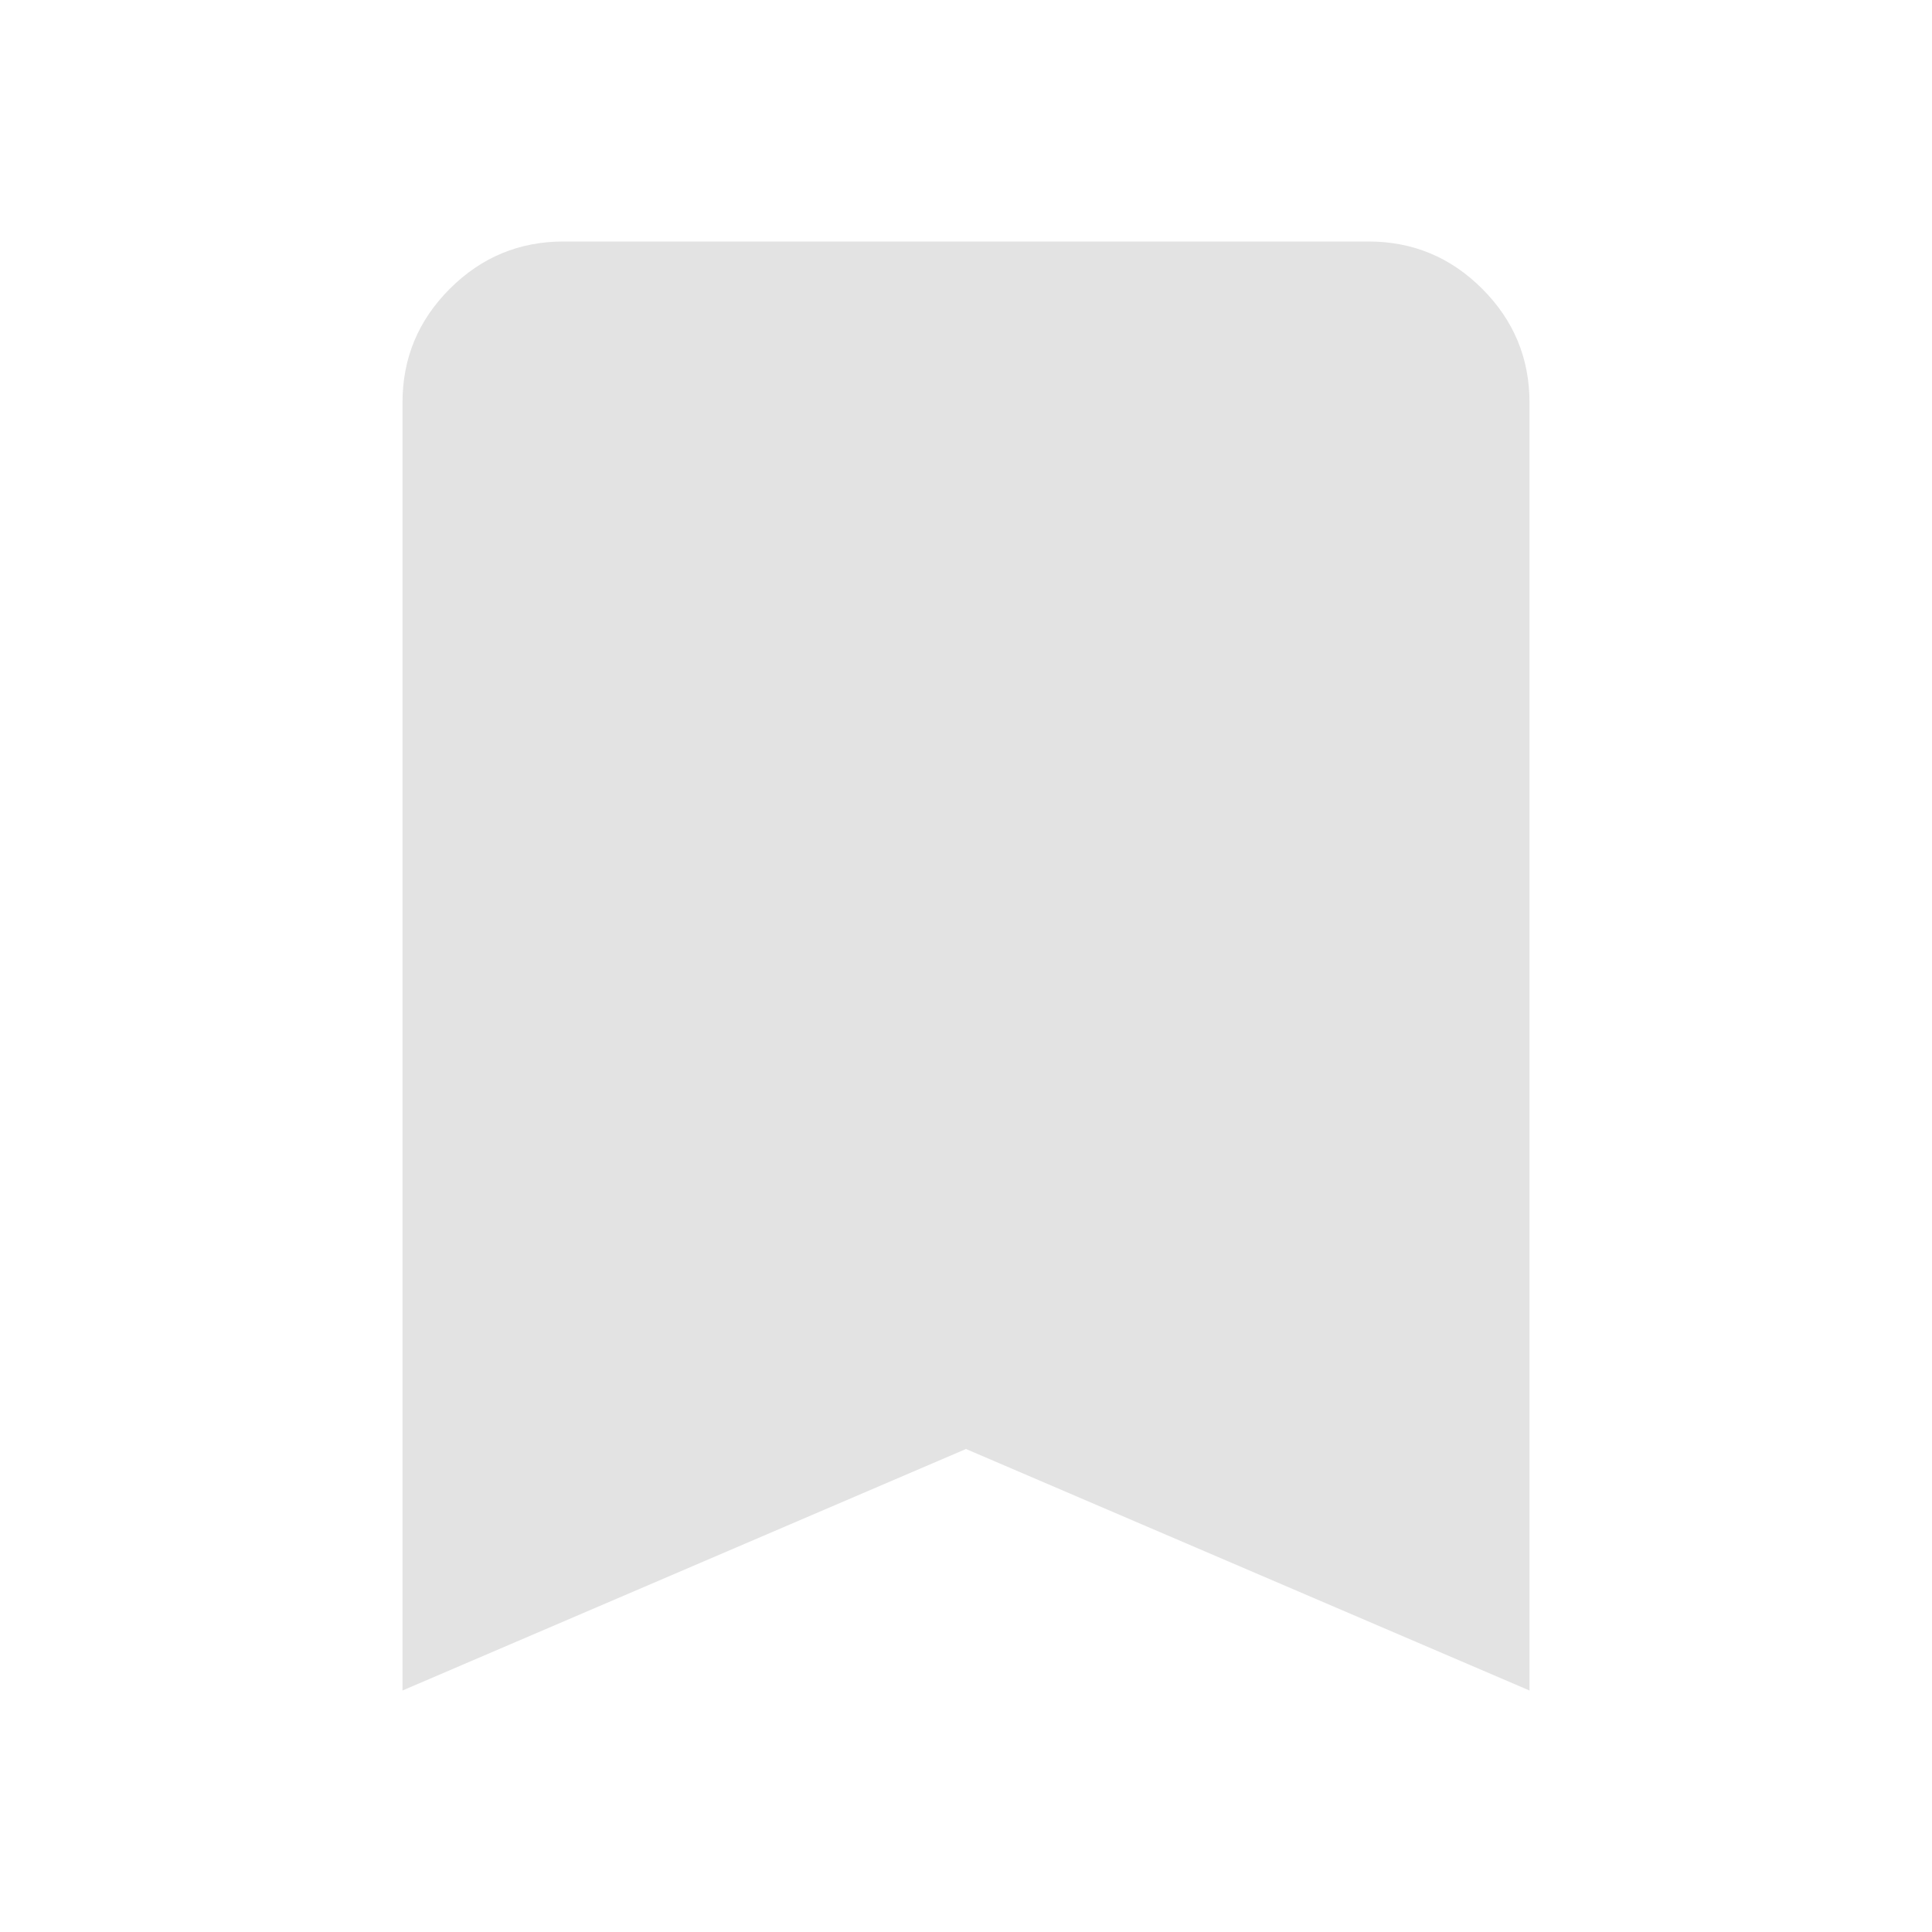
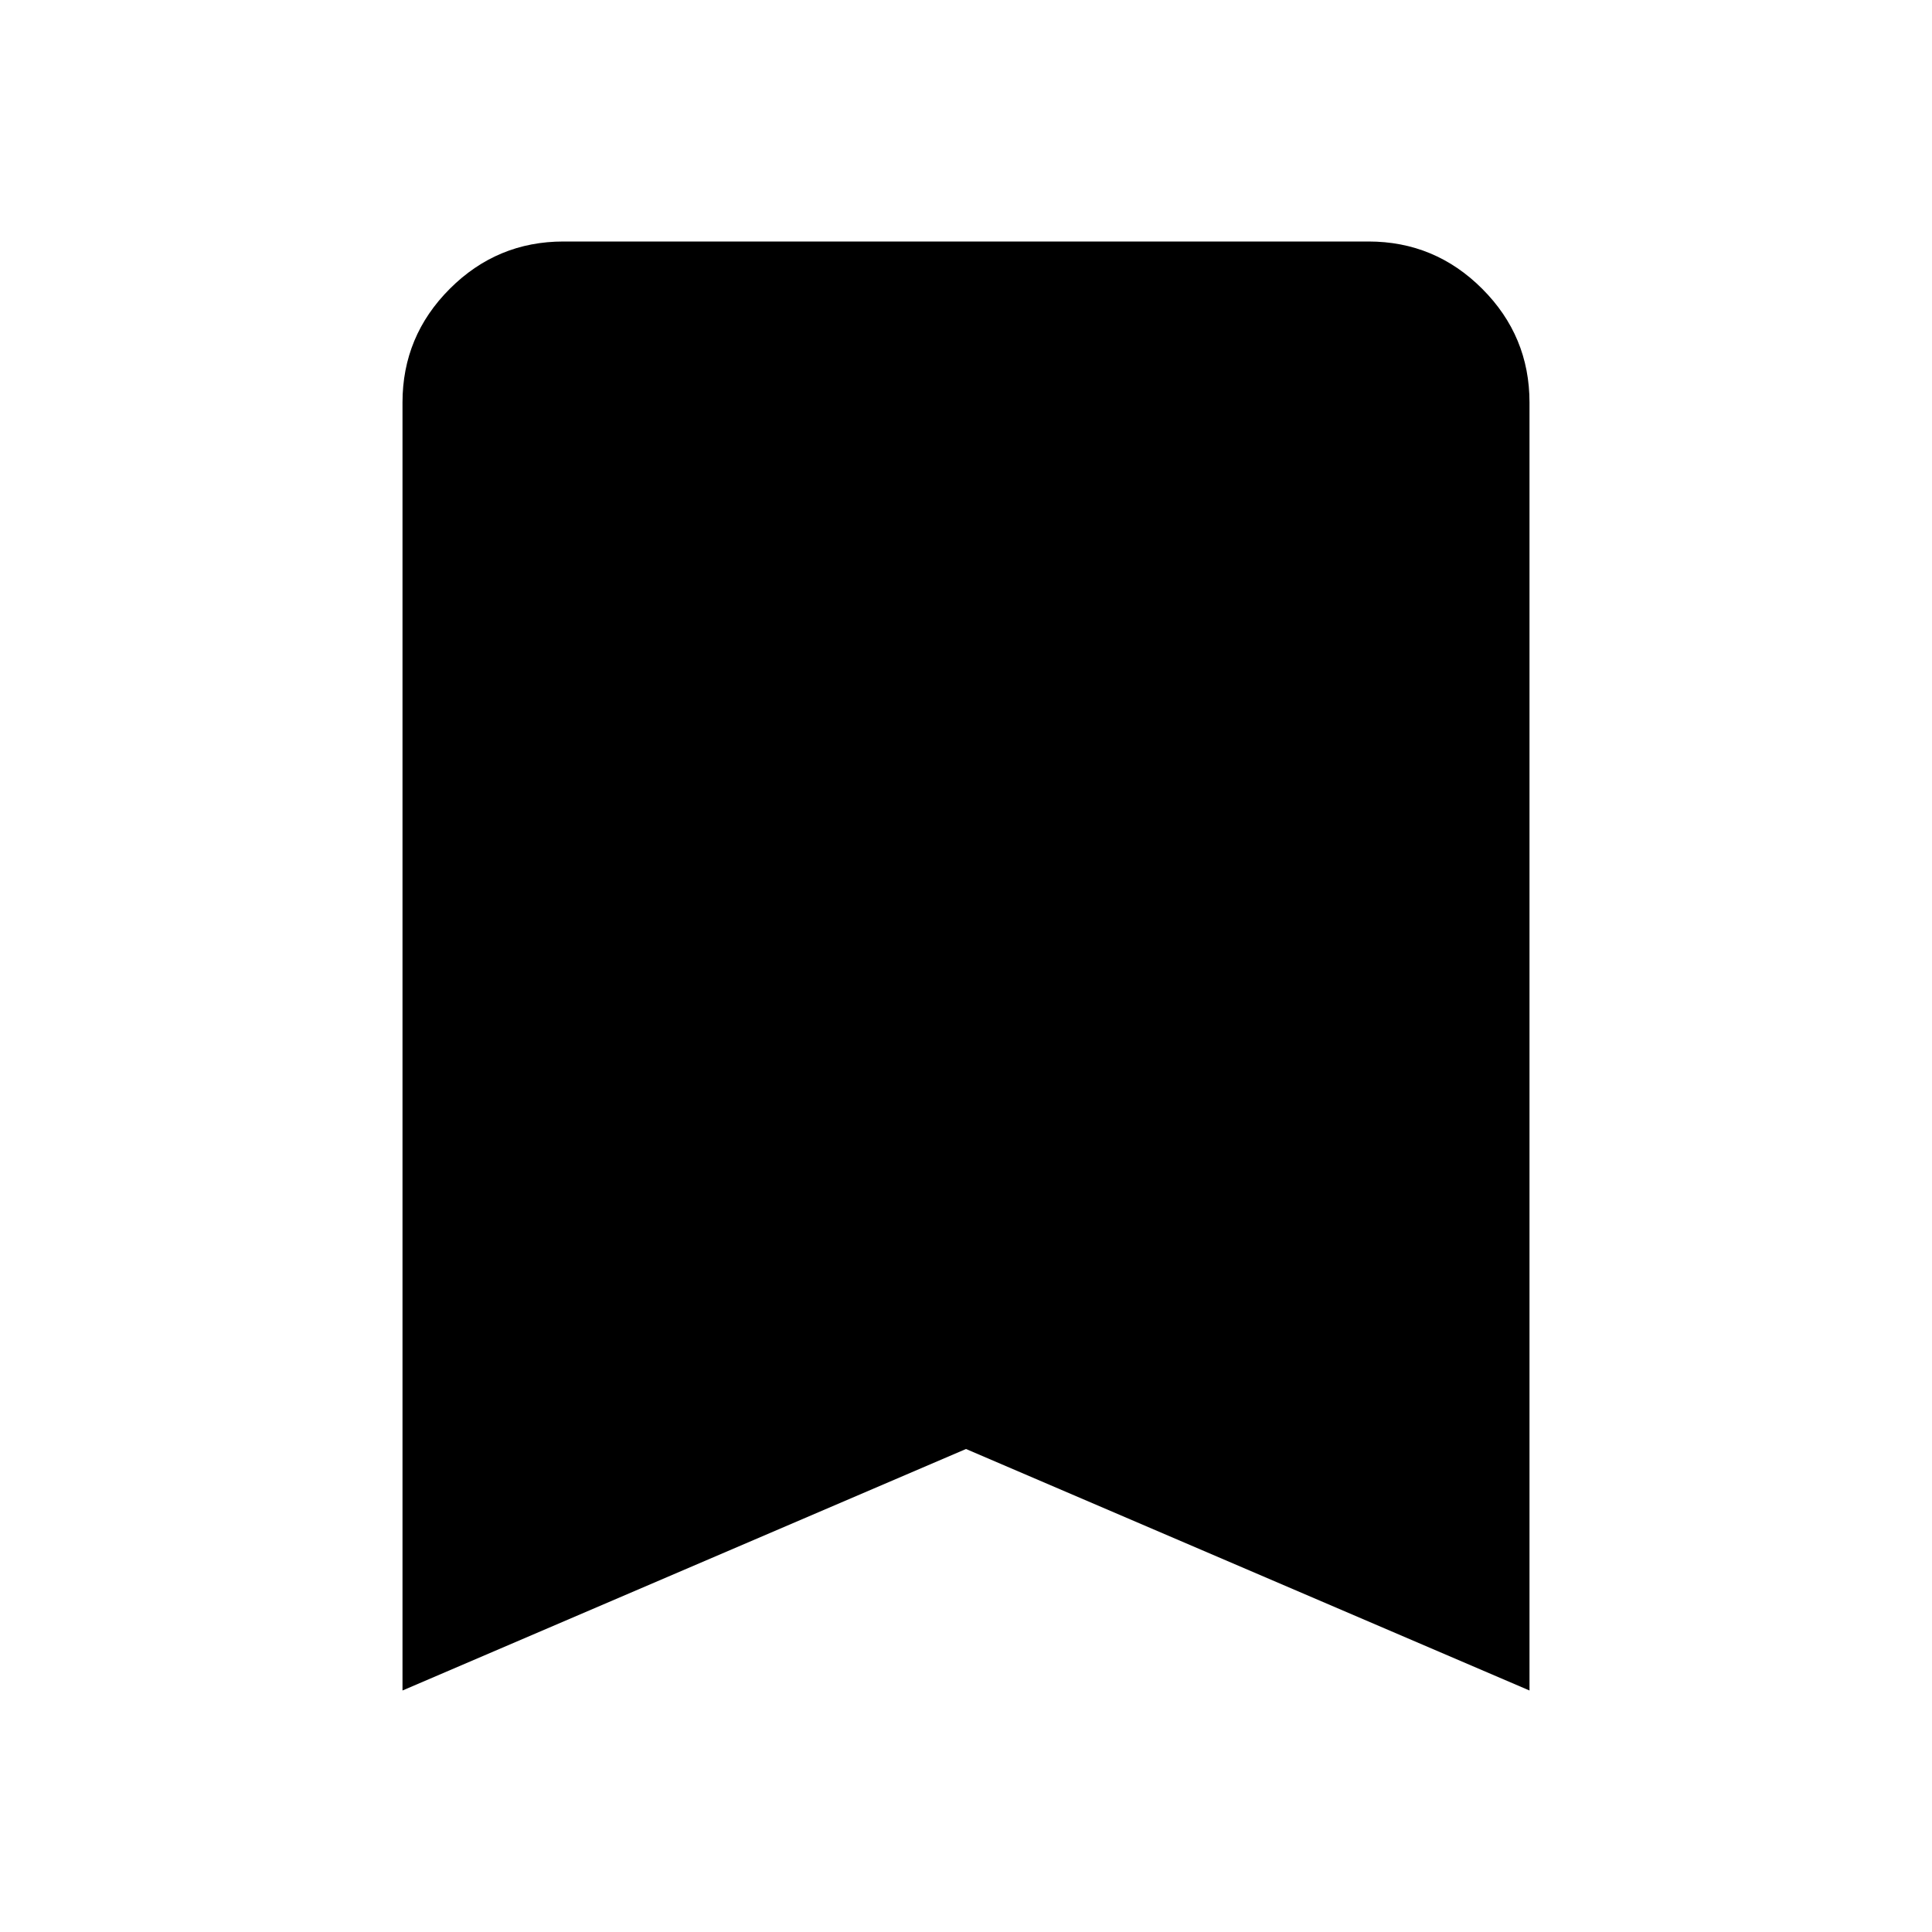
- <svg xmlns="http://www.w3.org/2000/svg" height="24px" viewBox="0 -960 960 960" width="24px" fill="#e3e3e3">
+ <svg xmlns="http://www.w3.org/2000/svg" height="24px" viewBox="0 -960 960 960" width="24px" fill="#000000">
  <path d="M200-120v-640q0-33 23.5-56.5T280-840h400q33 0 56.5 23.5T760-760v640L480-240 200-120Z" />
</svg>
